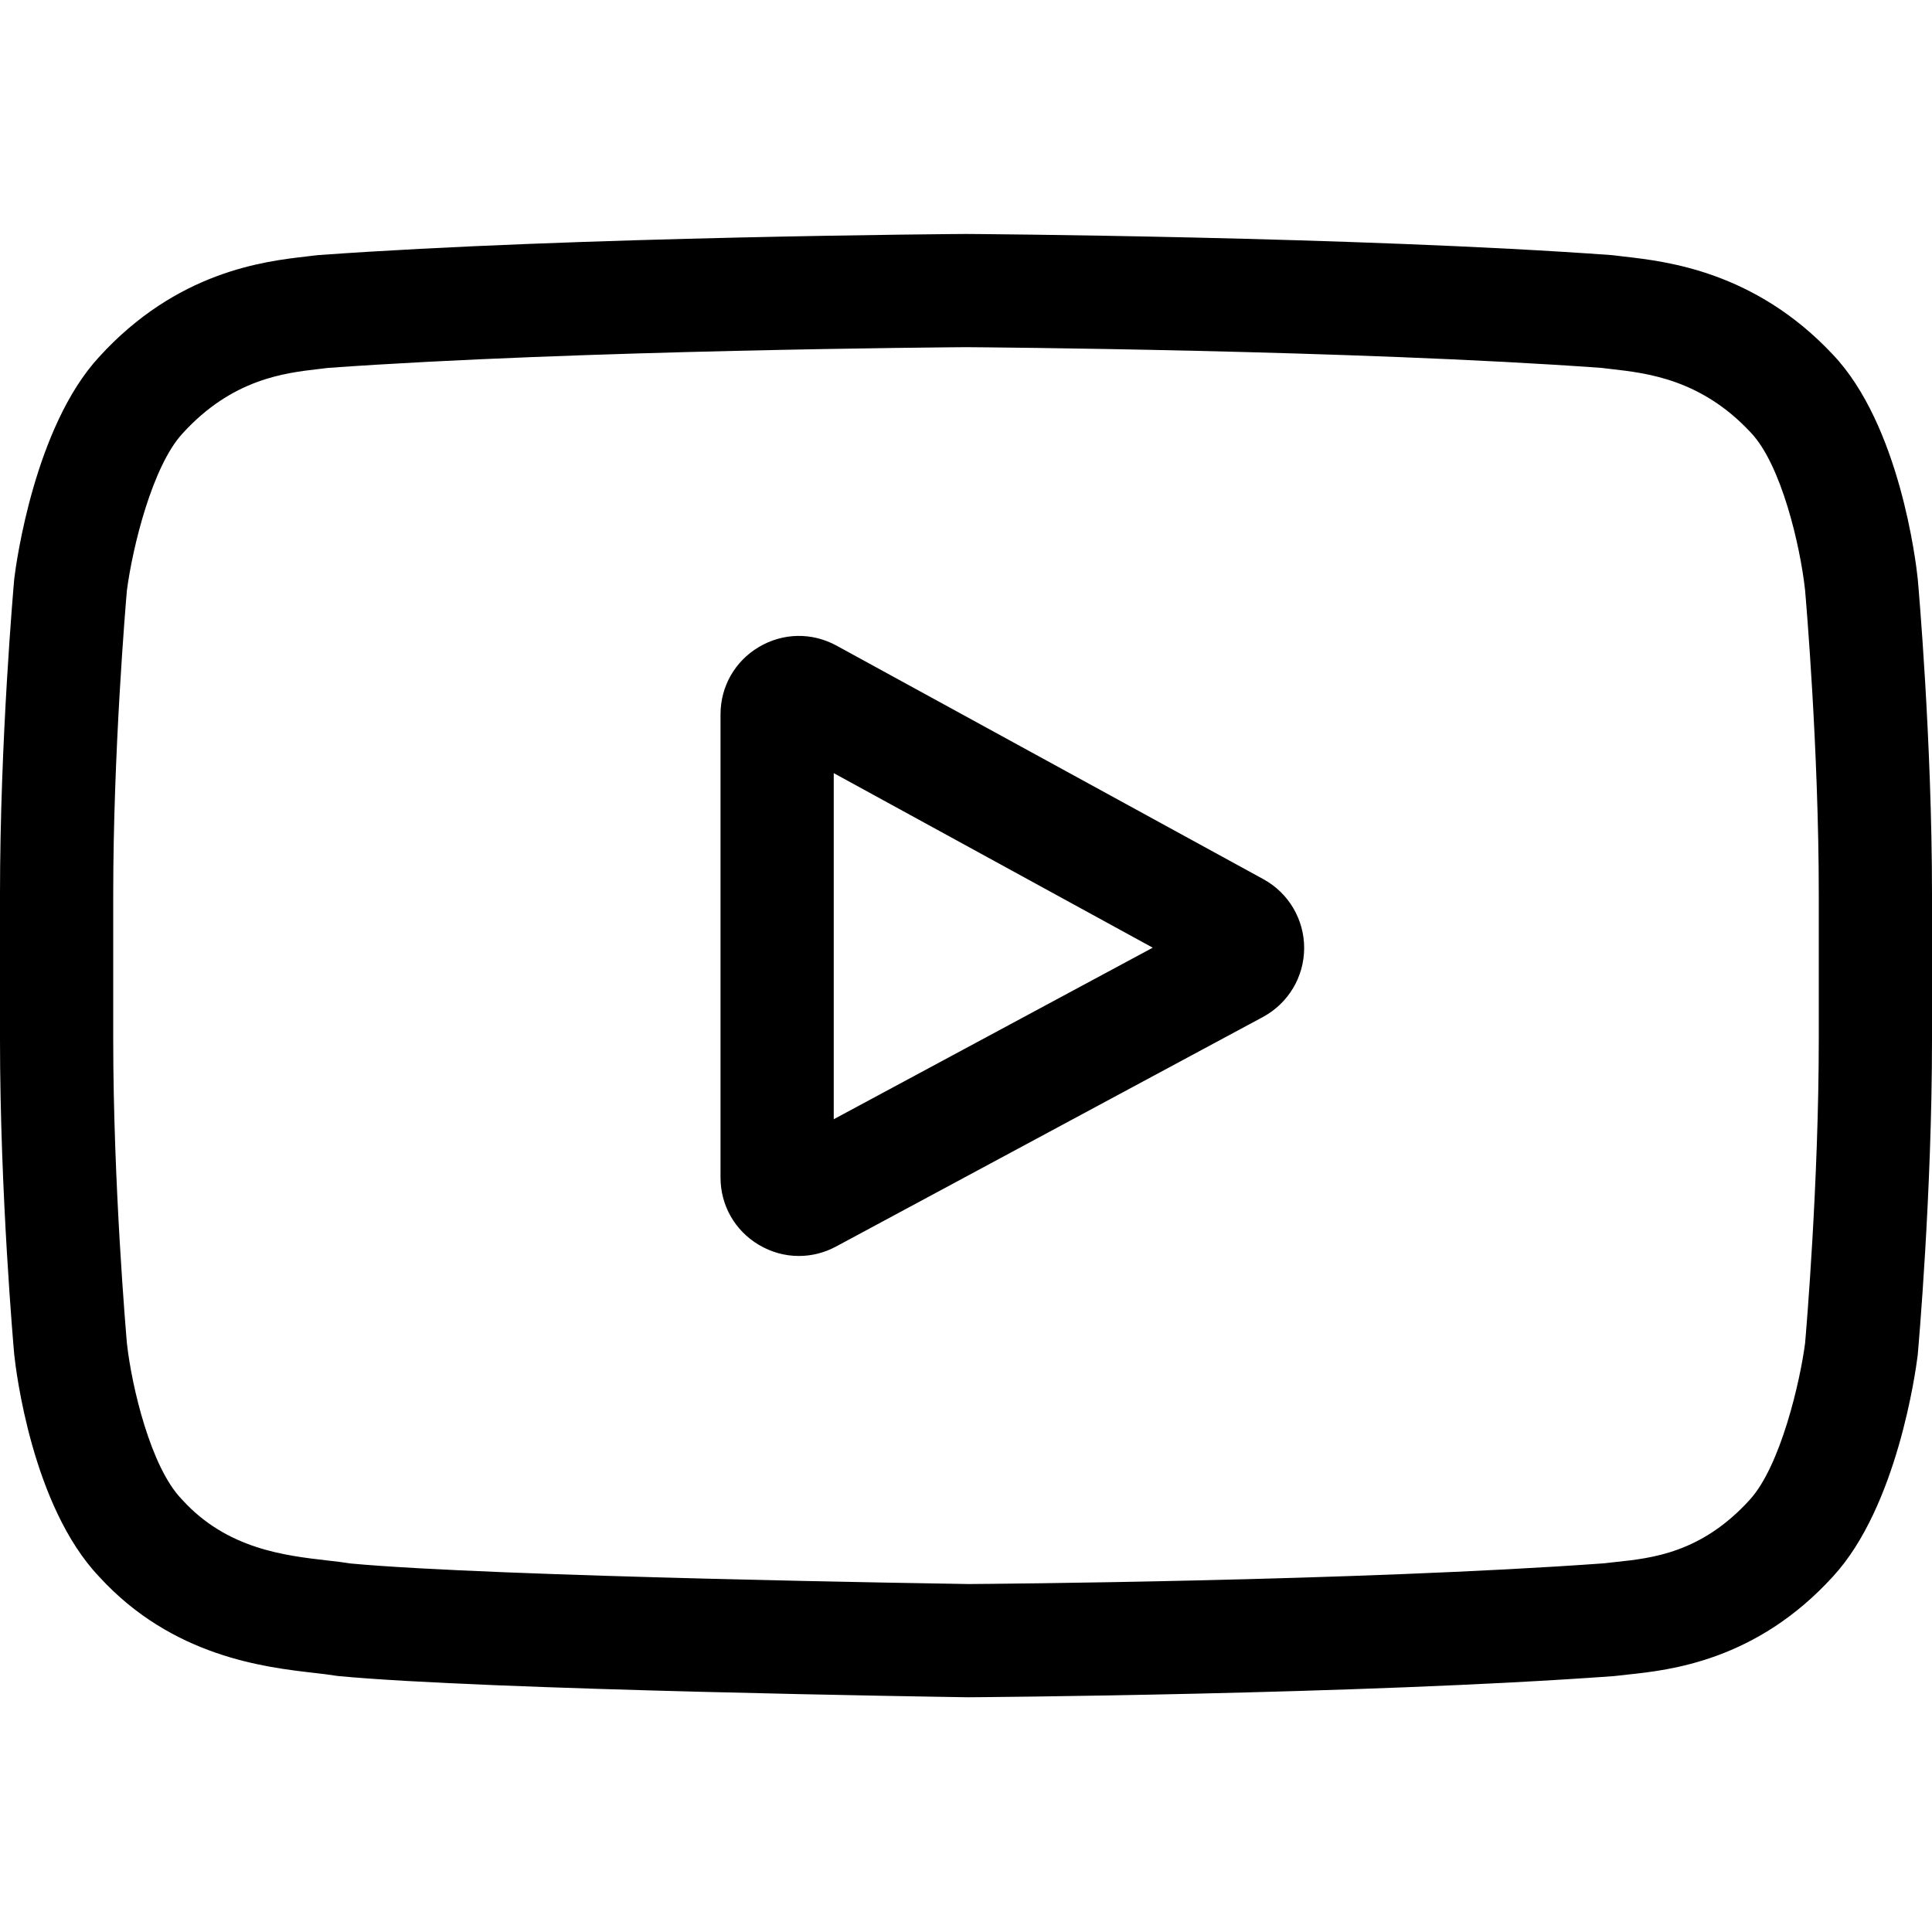
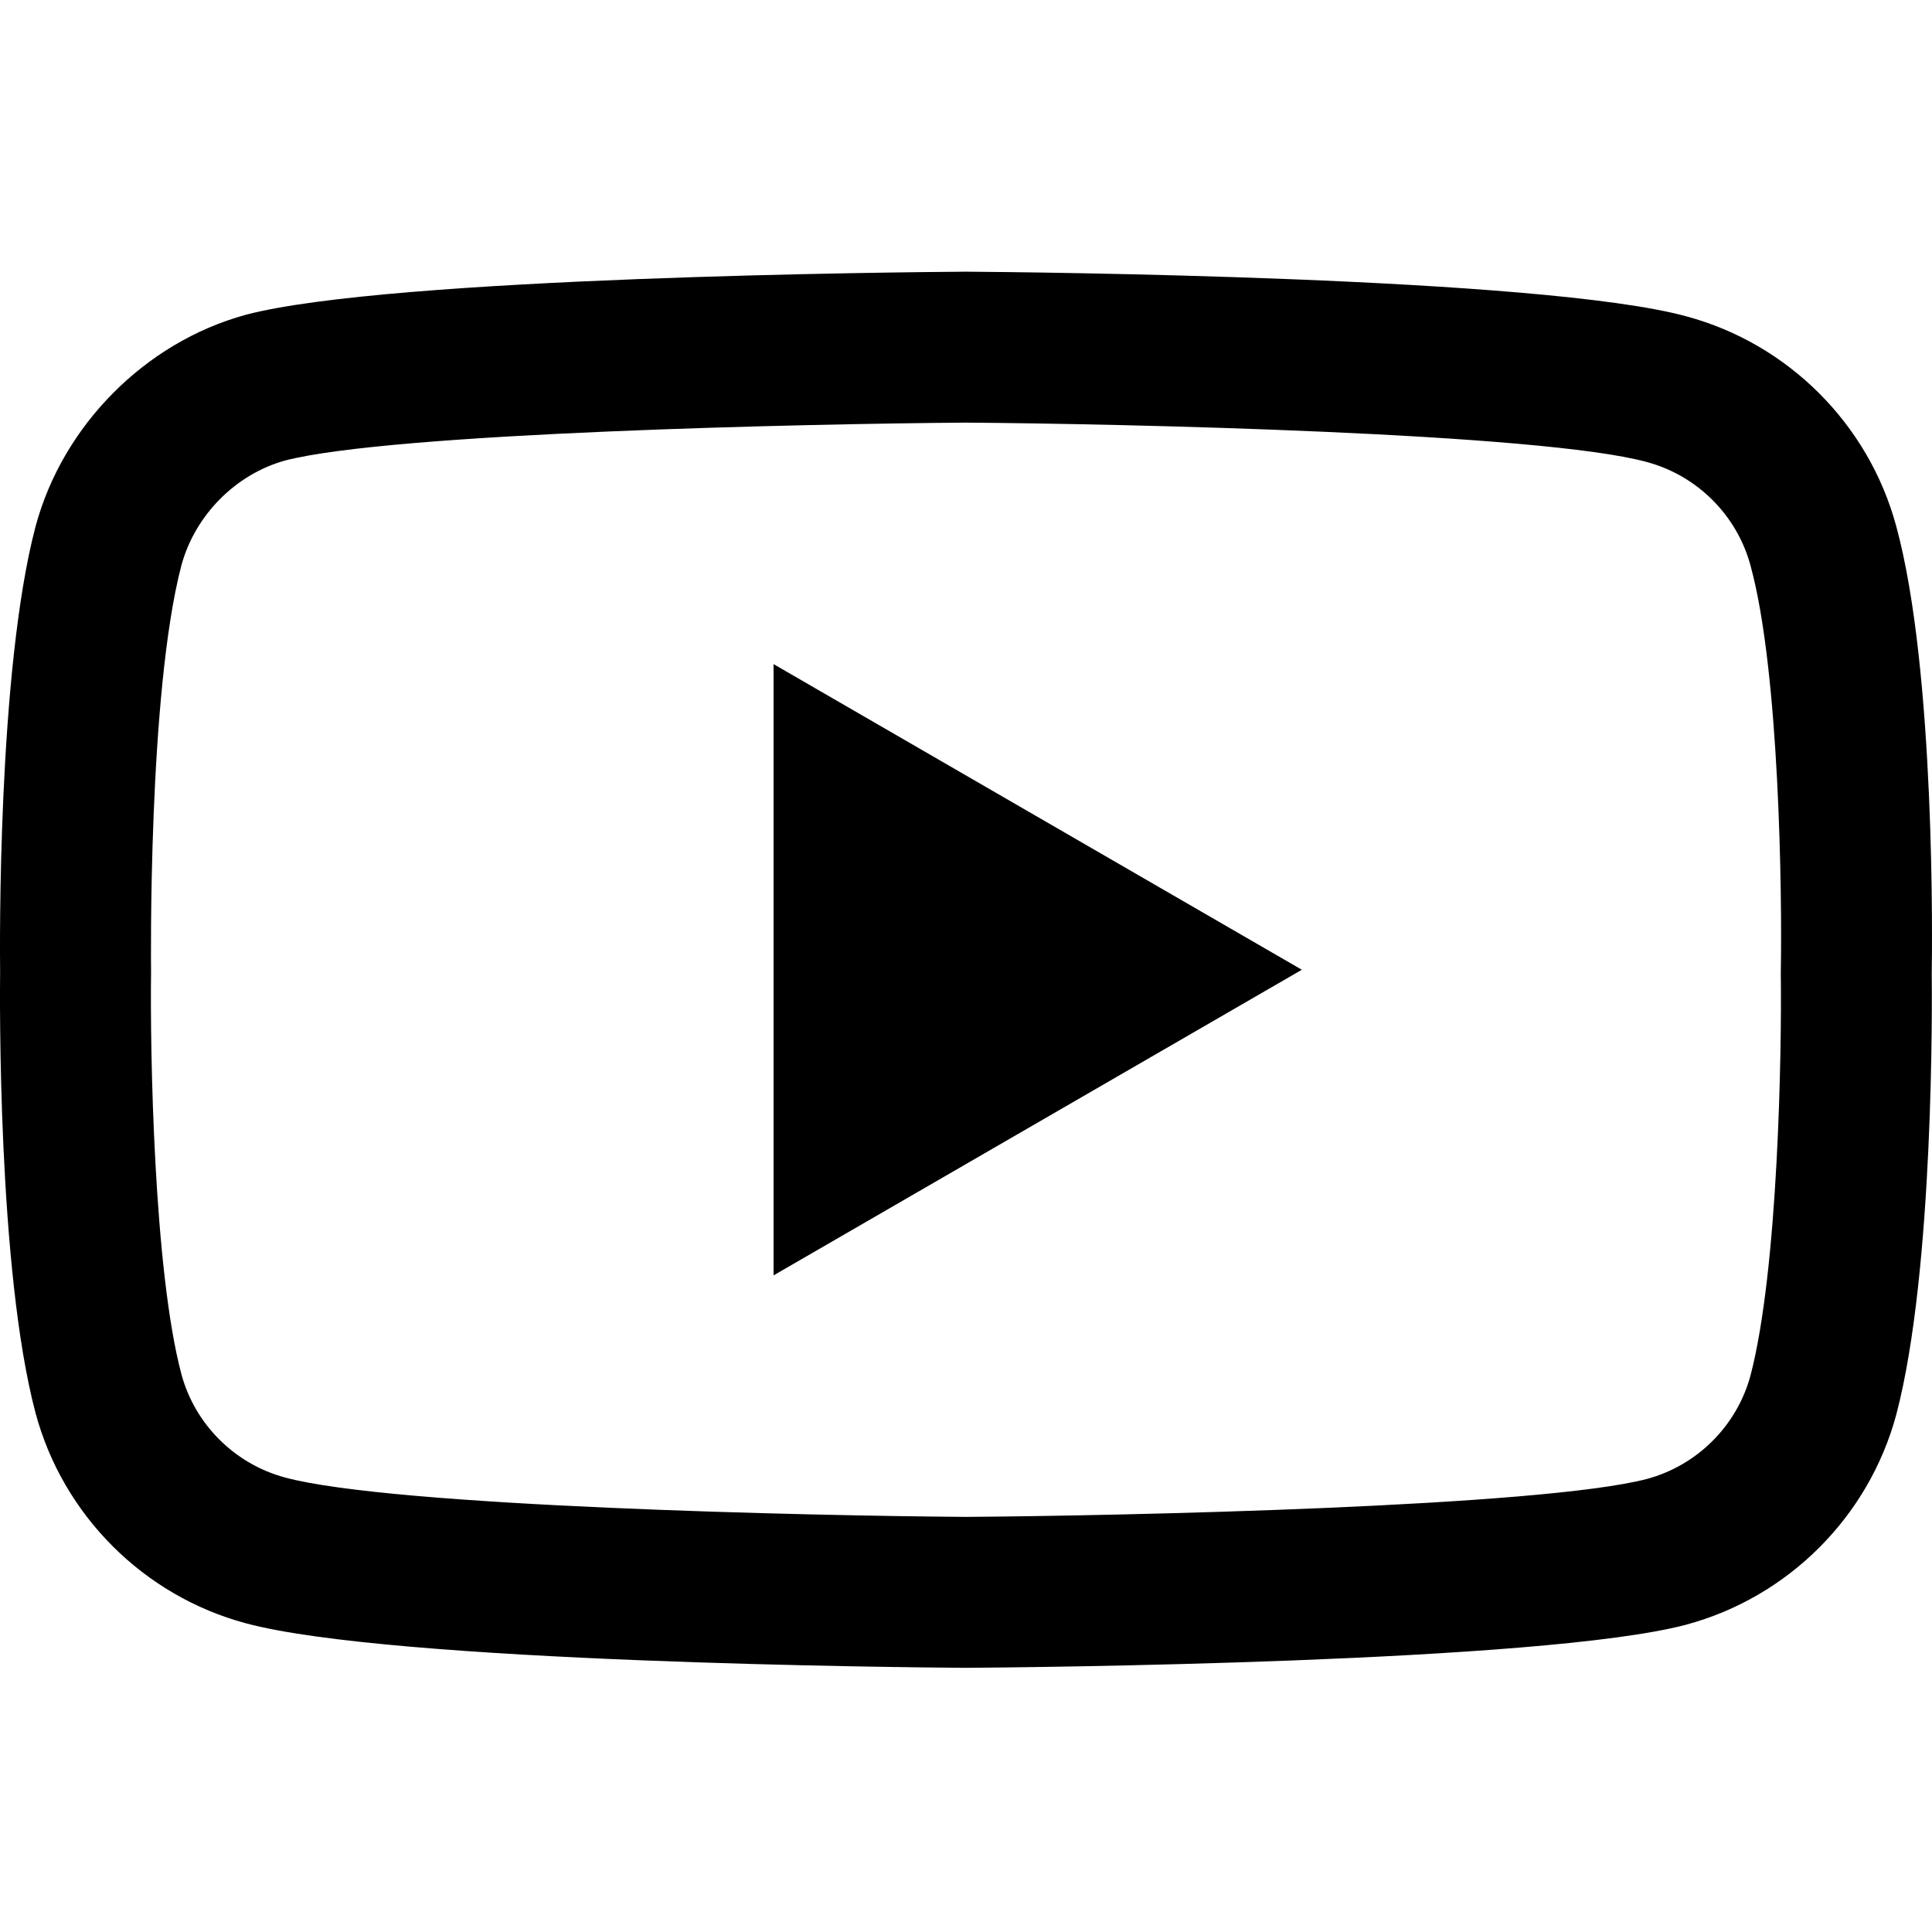
- <svg xmlns="http://www.w3.org/2000/svg" viewBox="0 -62 512.002 512">
-   <path d="m334.809 170.992-113.113-61.891c-6.504-3.559-14.191-3.426-20.566.352-6.379 3.781-10.184 10.461-10.184 17.875v122.719c0 7.379 3.781 14.047 10.117 17.832 3.309 1.977 6.977 2.969 10.652 2.969 3.367 0 6.742-.832 9.848-2.504l113.117-60.824c6.715-3.613 10.906-10.594 10.938-18.223.027-7.629-4.113-14.641-10.809-18.305zm-113.859 63.617v-91.719l84.539 46.258zm0 0" />
-   <path d="m508.234 91.527-.023-.234c-.434-4.121-4.75-40.777-22.57-59.422-20.598-21.93-43.949-24.594-55.18-25.871-.93-.105-1.781-.203-2.543-.305l-.895-.094c-67.688-4.922-169.91-5.594-170.934-5.598l-.09-.004-.09.004c-1.023.004-103.246.676-171.543 5.598l-.902.094c-.727.098-1.527.188-2.398.289-11.102 1.281-34.203 3.949-54.859 26.672-16.973 18.445-21.879 54.316-22.383 58.348l-.059.523c-.152 1.715-3.766 42.539-3.766 83.523v38.312c0 40.984 3.613 81.809 3.766 83.527l.027.258c.434 4.055 4.746 40.039 22.484 58.691 19.367 21.195 43.855 24 57.027 25.508 2.082.238 3.875.441 5.098.656l1.184.164c39.082 3.719 161.617 5.551 166.812 5.625l.156.004.156-.004c1.023-.004 103.242-.676 170.93-5.598l.895-.094c.855-.113 1.816-.215 2.871-.324 11.039-1.172 34.016-3.605 54.387-26.02 16.973-18.449 21.883-54.32 22.383-58.348l.059-.523c.152-1.719 3.77-42.539 3.77-83.523v-38.312c-.004-40.984-3.617-81.805-3.77-83.523zm-26.238 121.836c0 37.934-3.312 77-3.625 80.586-1.273 9.879-6.449 32.574-14.719 41.562-12.75 14.027-25.848 15.418-35.41 16.43-1.156.121-2.227.238-3.195.359-65.469 4.734-163.832 5.461-168.363 5.488-5.082-.074-125.824-1.922-163.715-5.441-1.941-.316-4.039-.559-6.25-.809-11.215-1.285-26.566-3.043-38.371-16.027l-.277-.297c-8.125-8.465-13.152-29.688-14.43-41.148-.238-2.711-3.637-42.238-3.637-80.703v-38.312c0-37.891 3.305-76.914 3.625-80.574 1.52-11.637 6.793-32.957 14.719-41.574 13.141-14.453 26.996-16.055 36.16-17.113.875-.102 1.691-.195 2.445-.293 66.422-4.758 165.492-5.465 169.047-5.492 3.555.023 102.59.734 168.422 5.492.809.102 1.691.203 2.641.312 9.426 1.074 23.672 2.699 36.746 16.645l.121.129c8.125 8.465 13.152 30.059 14.43 41.75.227 2.559 3.637 42.172 3.637 80.719zm0 0" />
+ <svg xmlns="http://www.w3.org/2000/svg" height="511pt" viewBox="0 -71 511.999 511" width="511pt">
+   <path d="m255.98 370.492c-.043 0-.09 0-.137 0-15.449-.105-152.027-1.352-190.723-11.816-27.043-7.27-48.391-28.594-55.68-55.641-10.125-38.012-9.48-111.195-9.41-117.039-.066-5.816-.719-79.605 9.379-117.93.012-.035.02-.074.031-.109 7.207-26.738 29.035-48.723 55.613-56.012.066-.02.137-.035.203-.055 38.258-10.055 175.105-11.285 190.586-11.391h.277c15.488.105 152.43 1.352 190.77 11.832 26.973 7.25 48.305 28.547 55.613 55.559 10.504 38.352 9.531 112.301 9.426 118.543.074 6.148.688 78.676-9.379 116.879-.008.039-.02.074-.027.109-7.293 27.047-28.637 48.371-55.711 55.648-.035.012-.074.02-.109.031-38.254 10.051-175.105 11.281-190.582 11.391-.047 0-.094 0-.141 0zm-207.906-292.168c-8.891 33.828-8.051 106.676-8.043 107.41v.527c-.266 20.203.668 78.711 8.047 106.422 3.578 13.27 14.105 23.781 27.457 27.371 28.551 7.723 139.789 10.152 180.445 10.438 40.762-.285 152.164-2.648 180.504-10.062 13.309-3.602 23.801-14.078 27.402-27.363 7.387-28.117 8.312-86.34 8.043-106.414 0-.211 0-.422.004-.633.367-20.445-.355-79.637-8.012-107.57-.008-.027-.016-.055-.02-.082-3.594-13.328-14.125-23.84-27.477-27.43-28.273-7.73-139.691-10.152-180.445-10.438-40.734.285-152.027 2.645-180.453 10.051-13.098 3.633-23.863 14.52-27.453 27.773zm435.137 219.895h.012zm-278.211-31.727v-161.996l140 81zm0 0" />
</svg>
